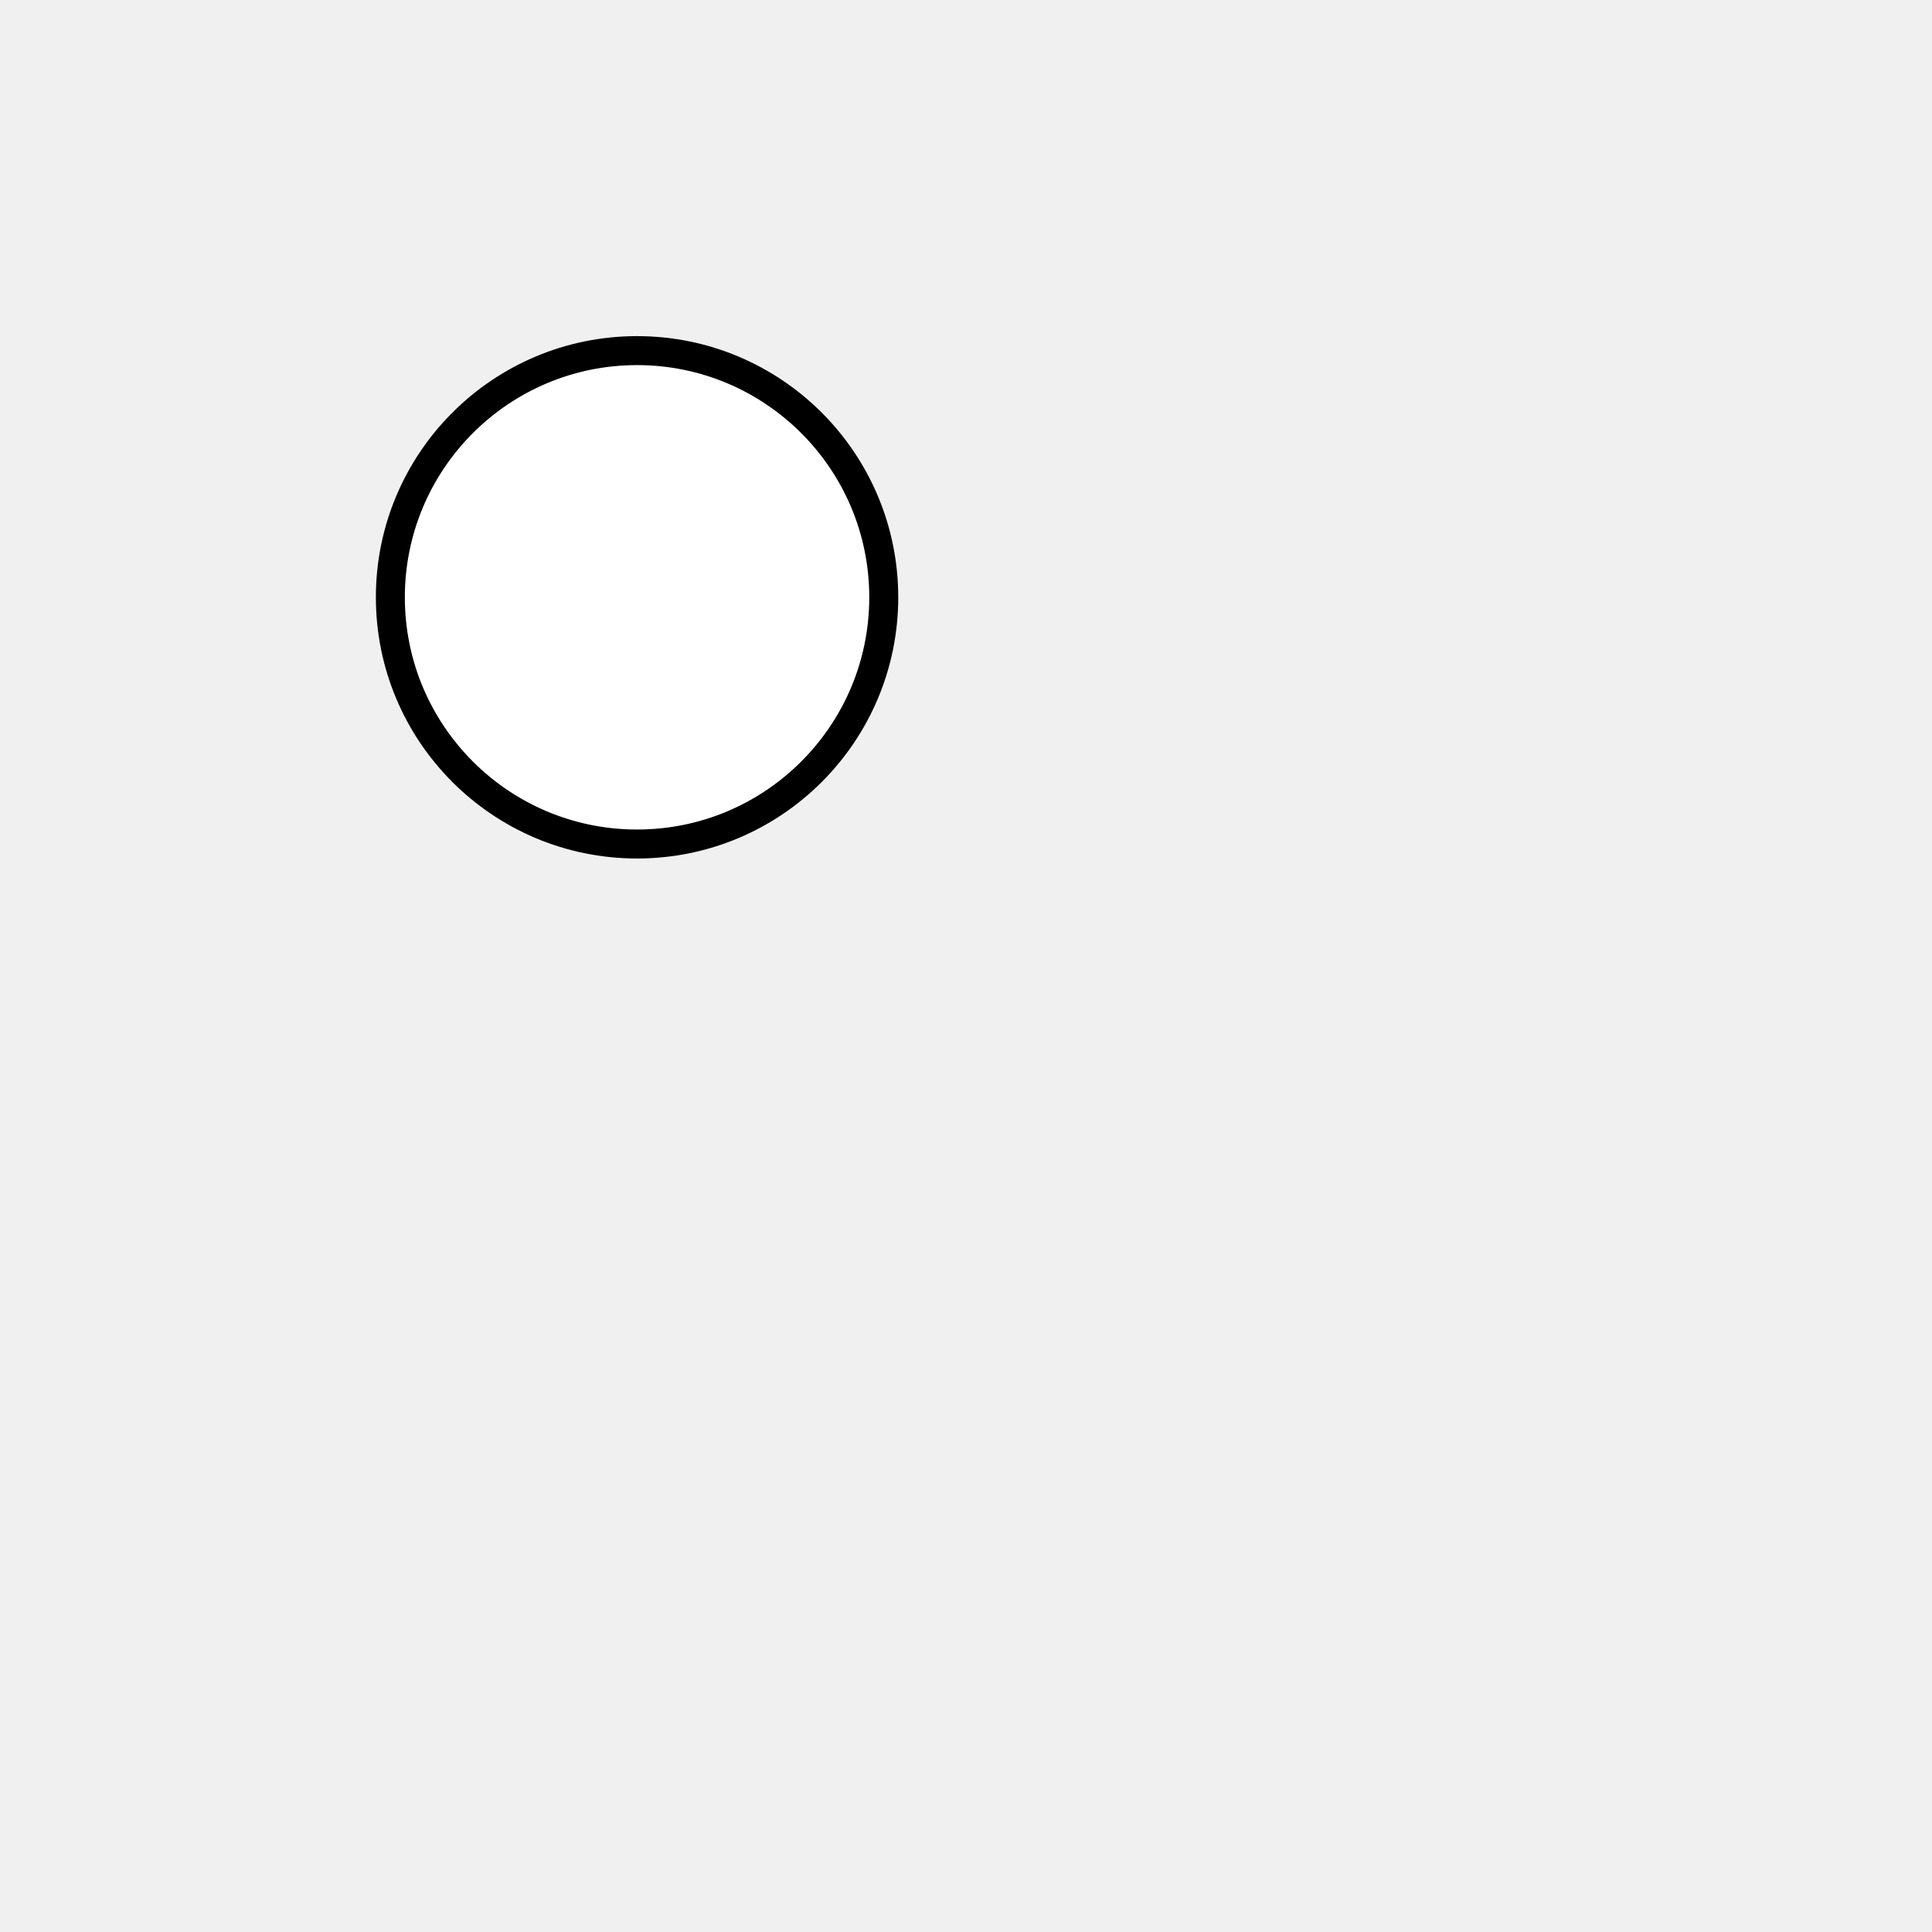
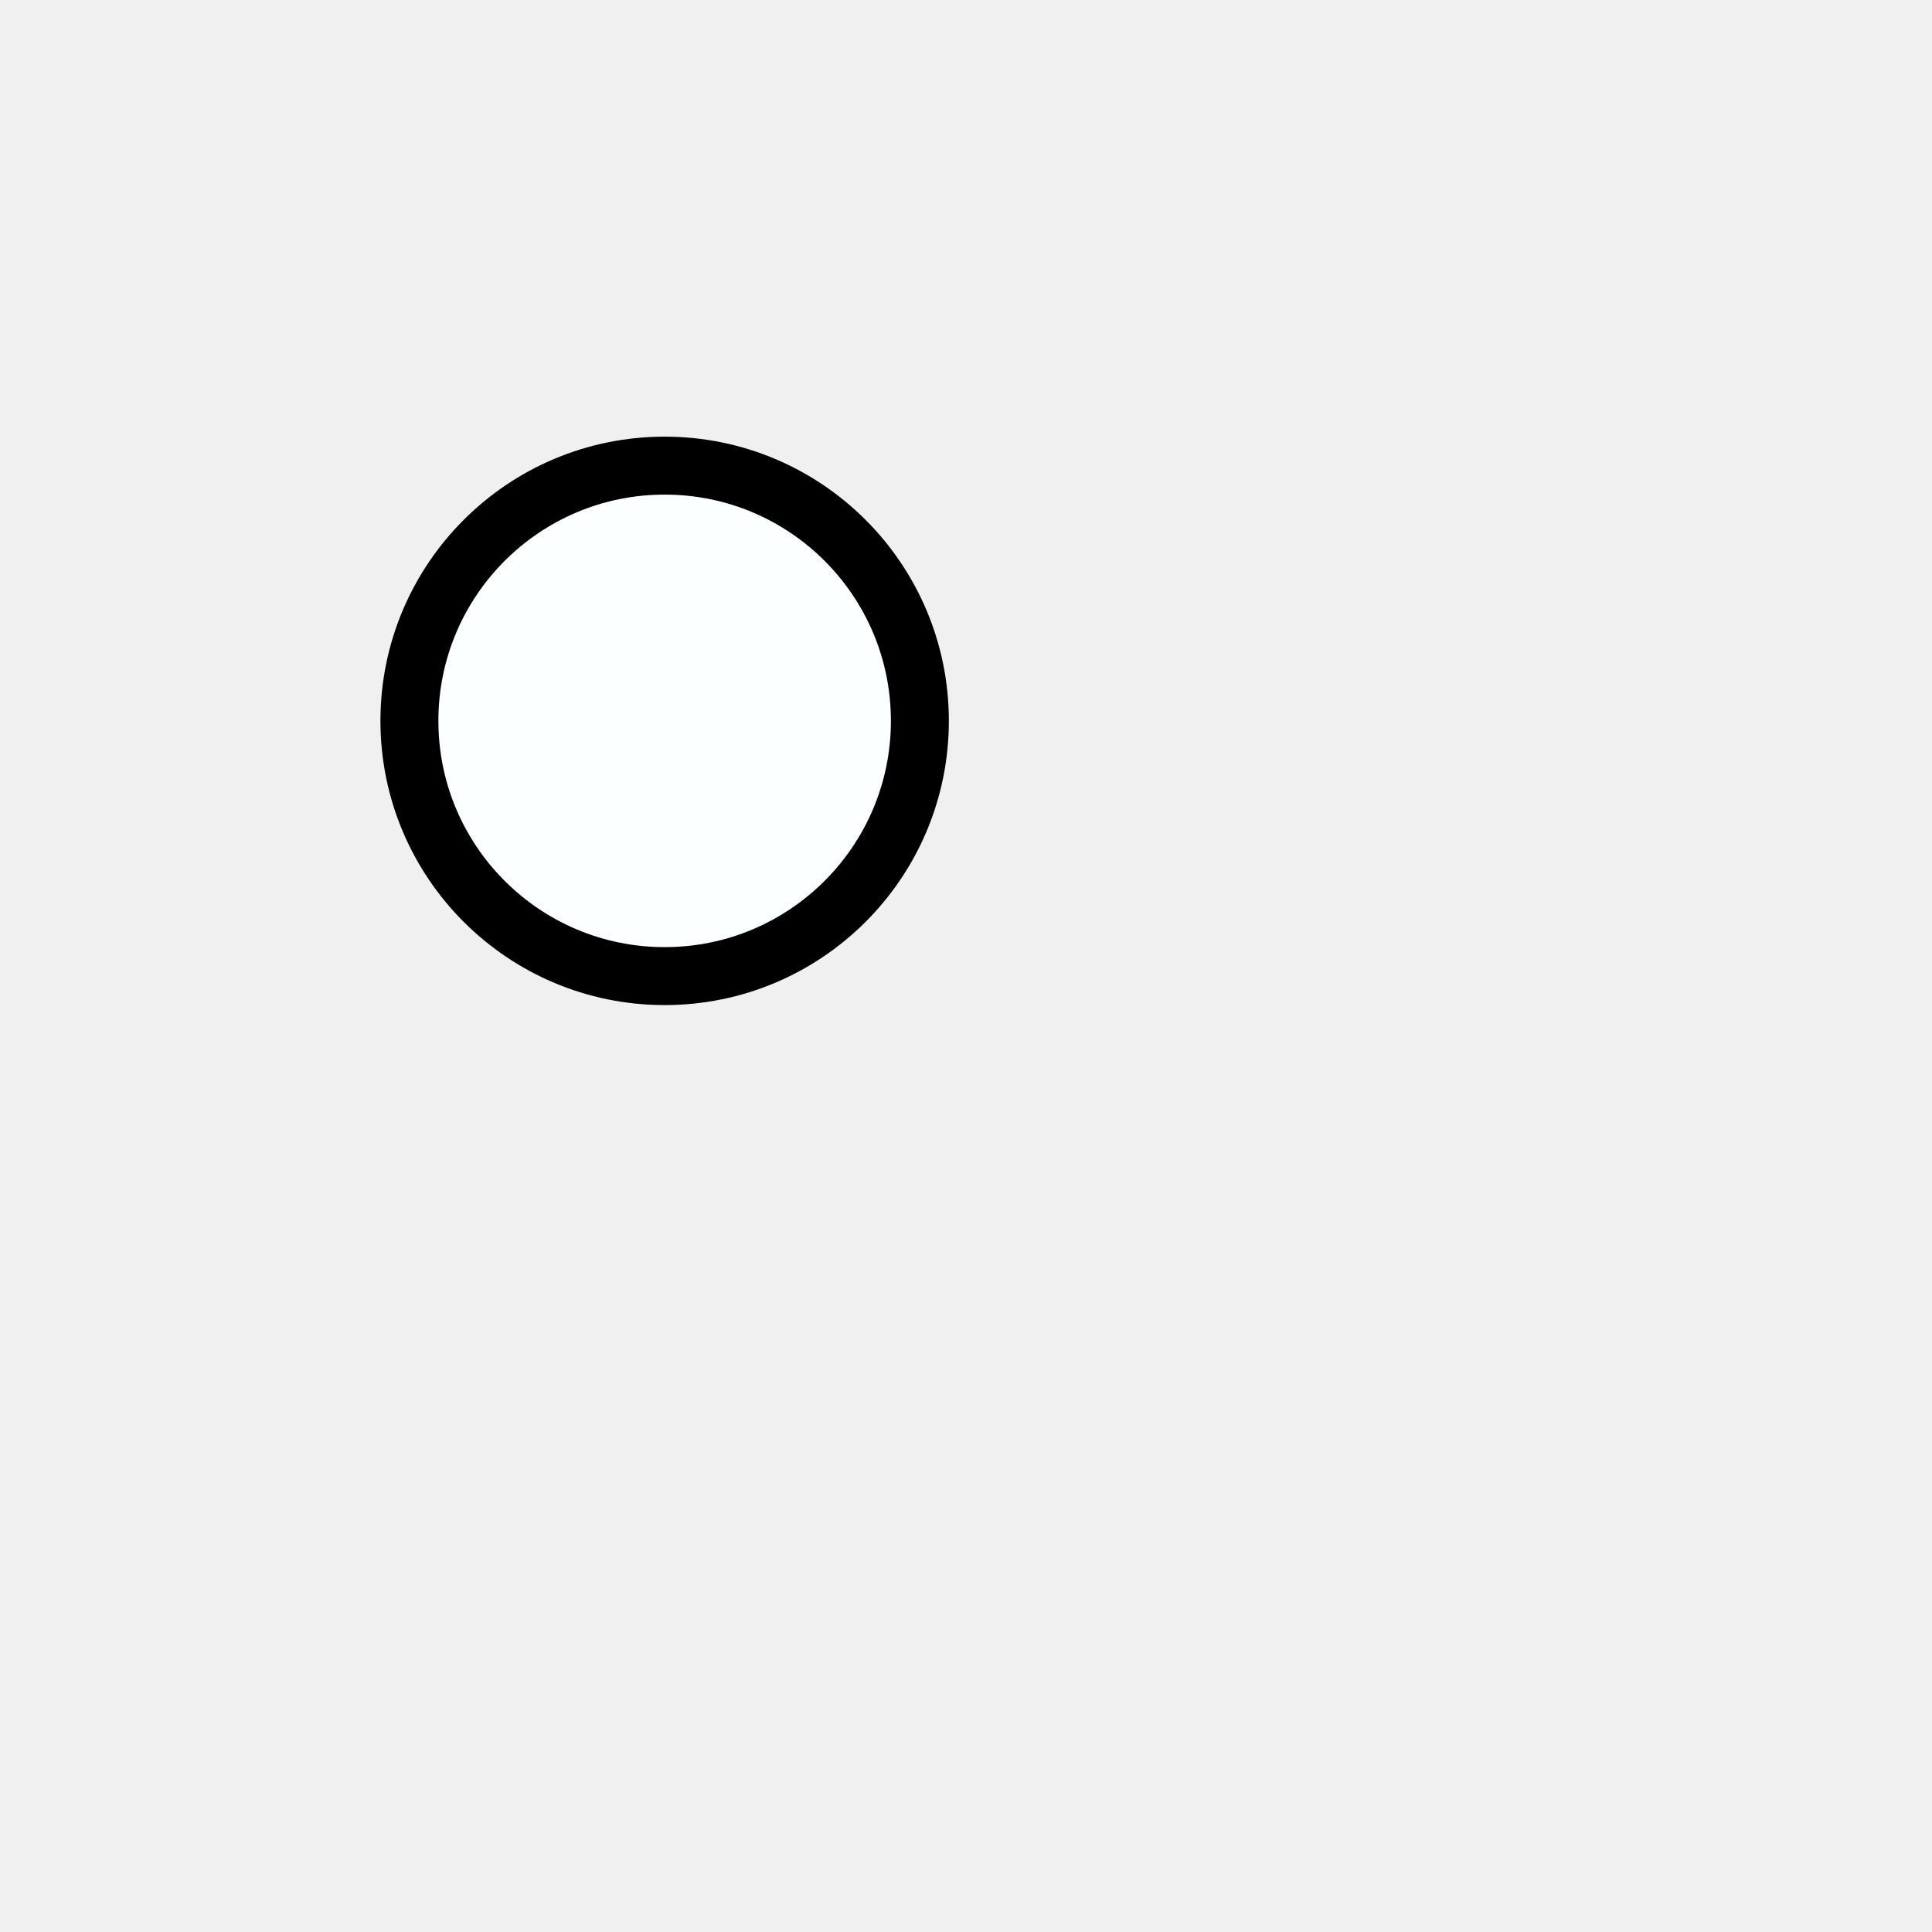
<svg xmlns="http://www.w3.org/2000/svg" width="100mm" height="100mm" viewBox="0 0 100 100" version="1.1" id="svg8">
  <defs id="defs2" />
  <g id="layer1" transform="translate(0,-197)">
-     <path style="opacity:1;fill:#ffffff;fill-opacity:0.99;stroke:#000000;stroke-width:1.5;stroke-miterlimit:4;stroke-dasharray:none;stroke-opacity:1" d="m 45.743,227.917 c -1e-6,7.052 -5.717,12.769 -12.769,12.769 -7.052,0 -12.769,-5.717 -12.769,-12.769 -5e-6,-7.052 5.717,-12.769 12.769,-12.769 7.052,0 12.769,5.717 12.769,12.769 z" id="path24" />
+     <circle id="path3727" cx="34.402" cy="234.312" r="13.211" style="fill:#fbffff;fill-opacity:1;stroke:#000000;stroke-width:3;stroke-miterlimit:4;stroke-dasharray:none;stroke-opacity:1" />
  </g>
</svg>
